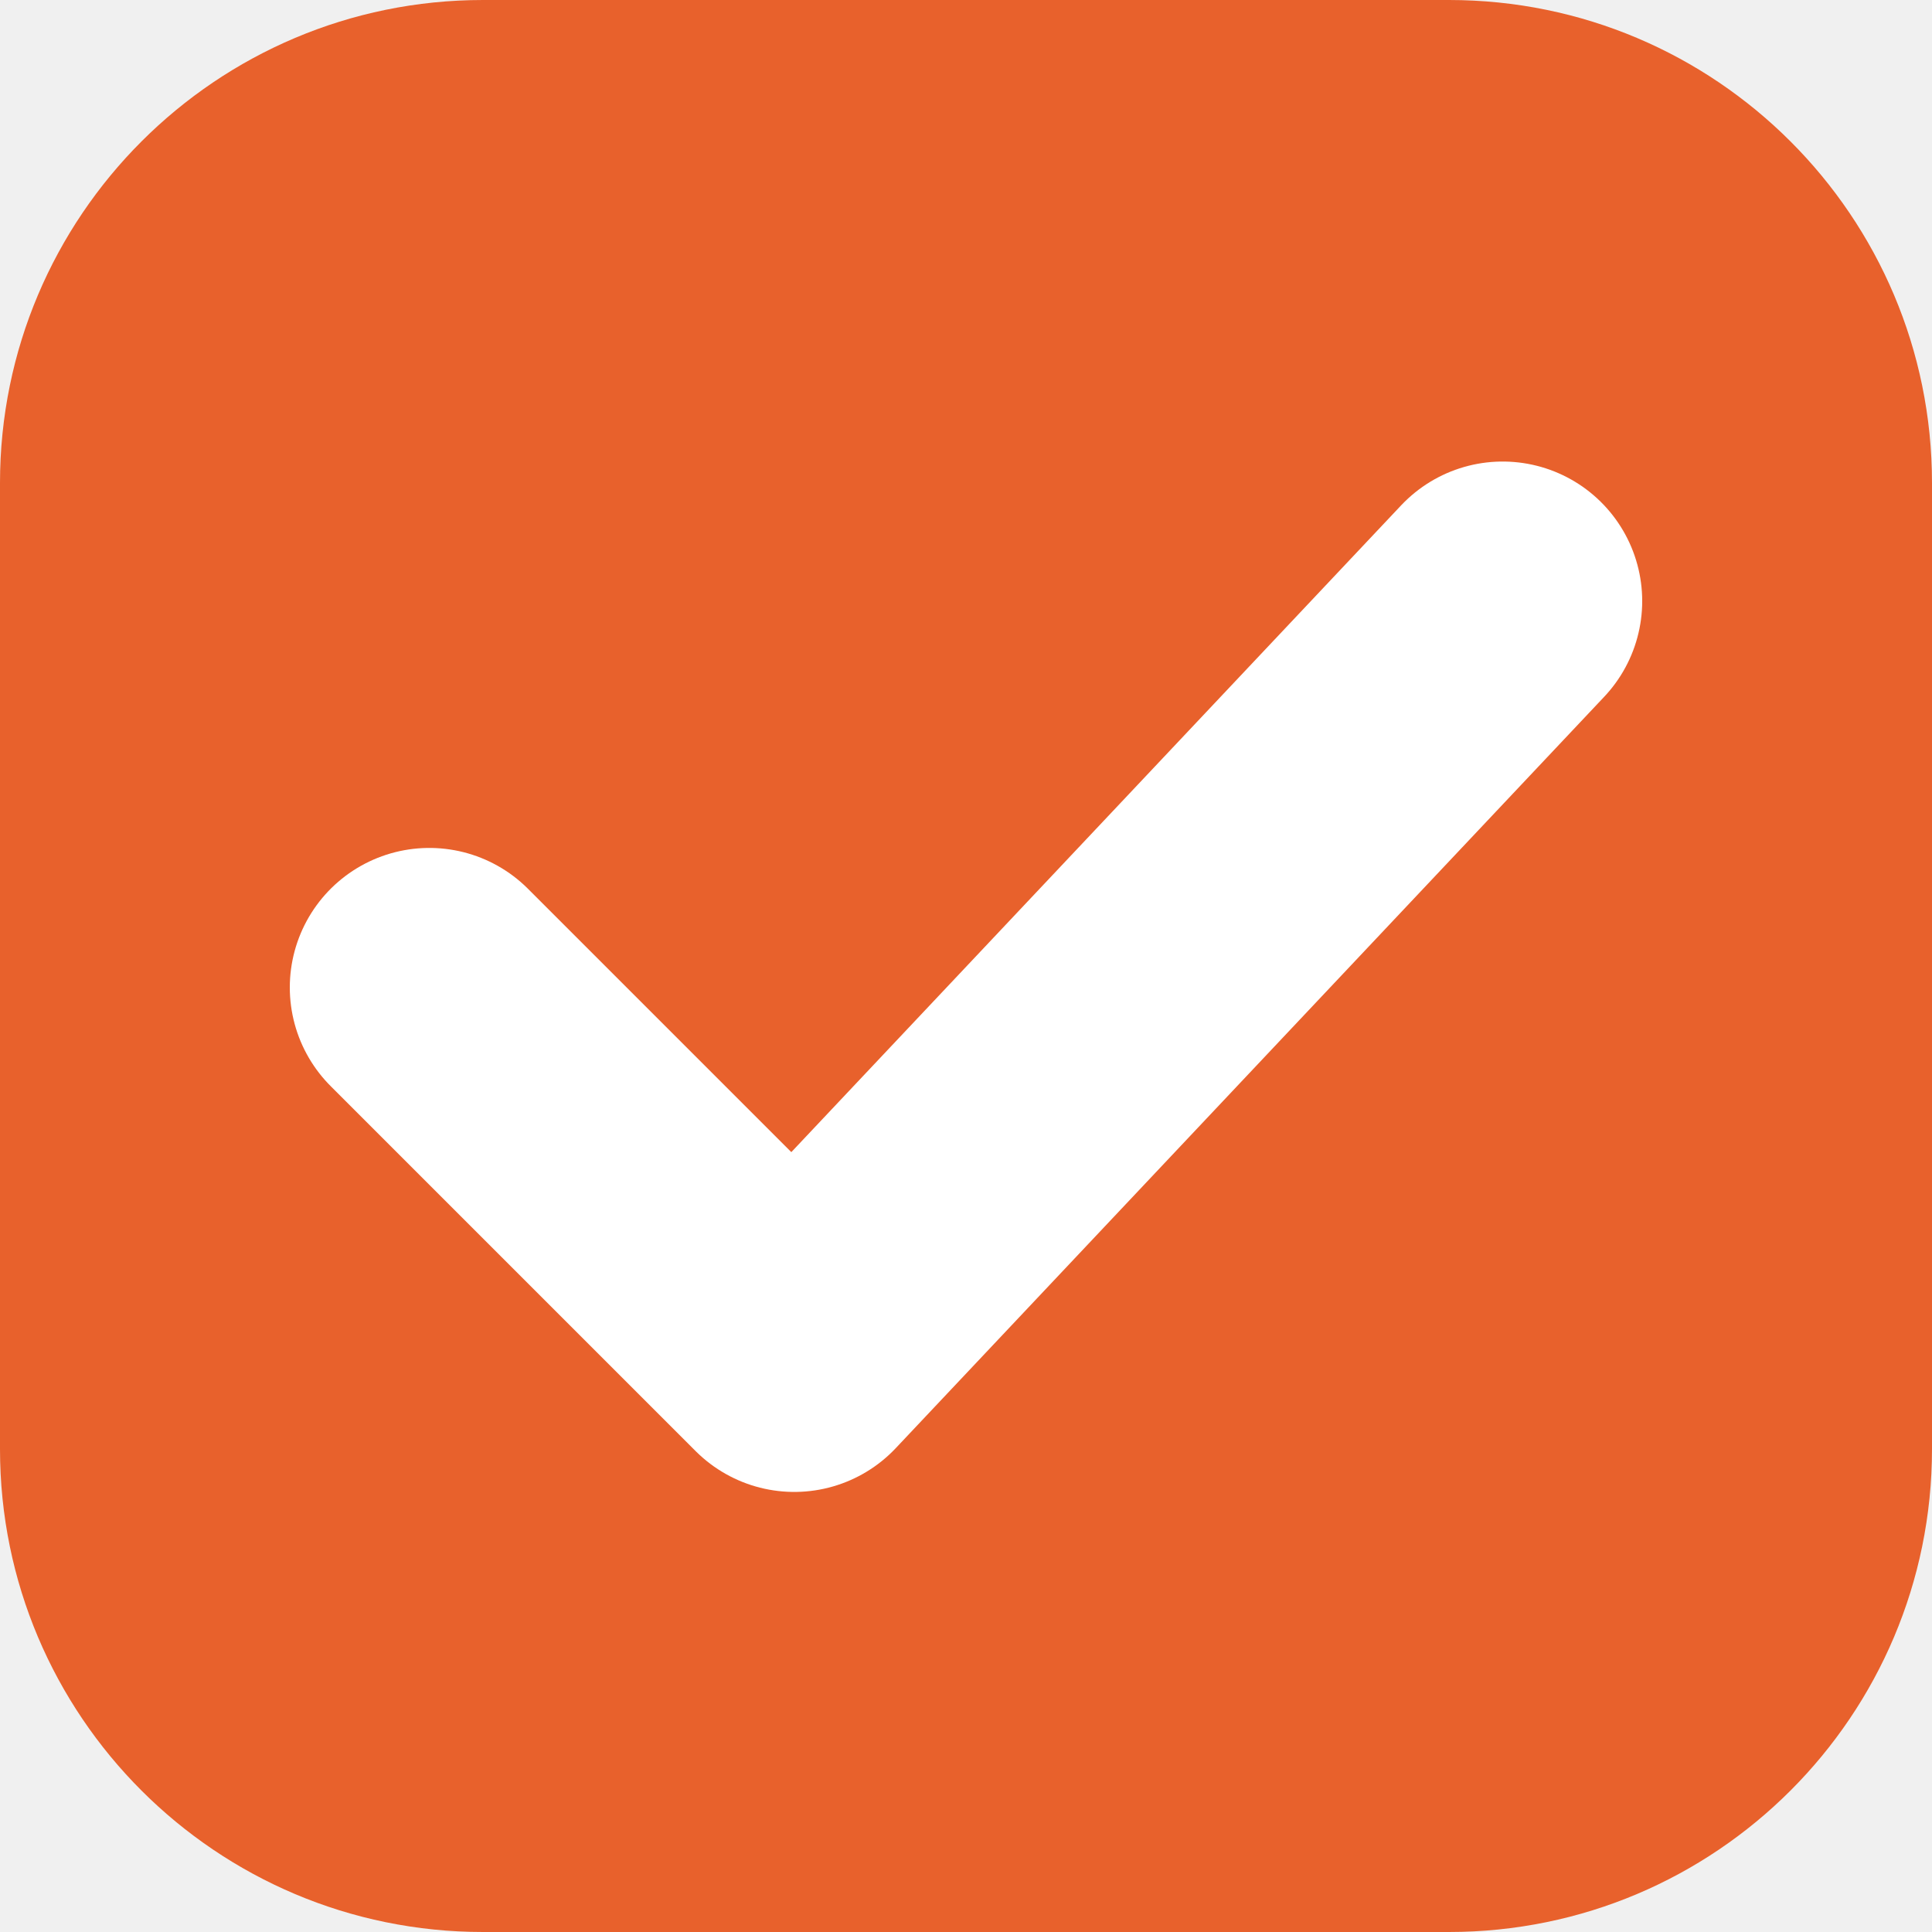
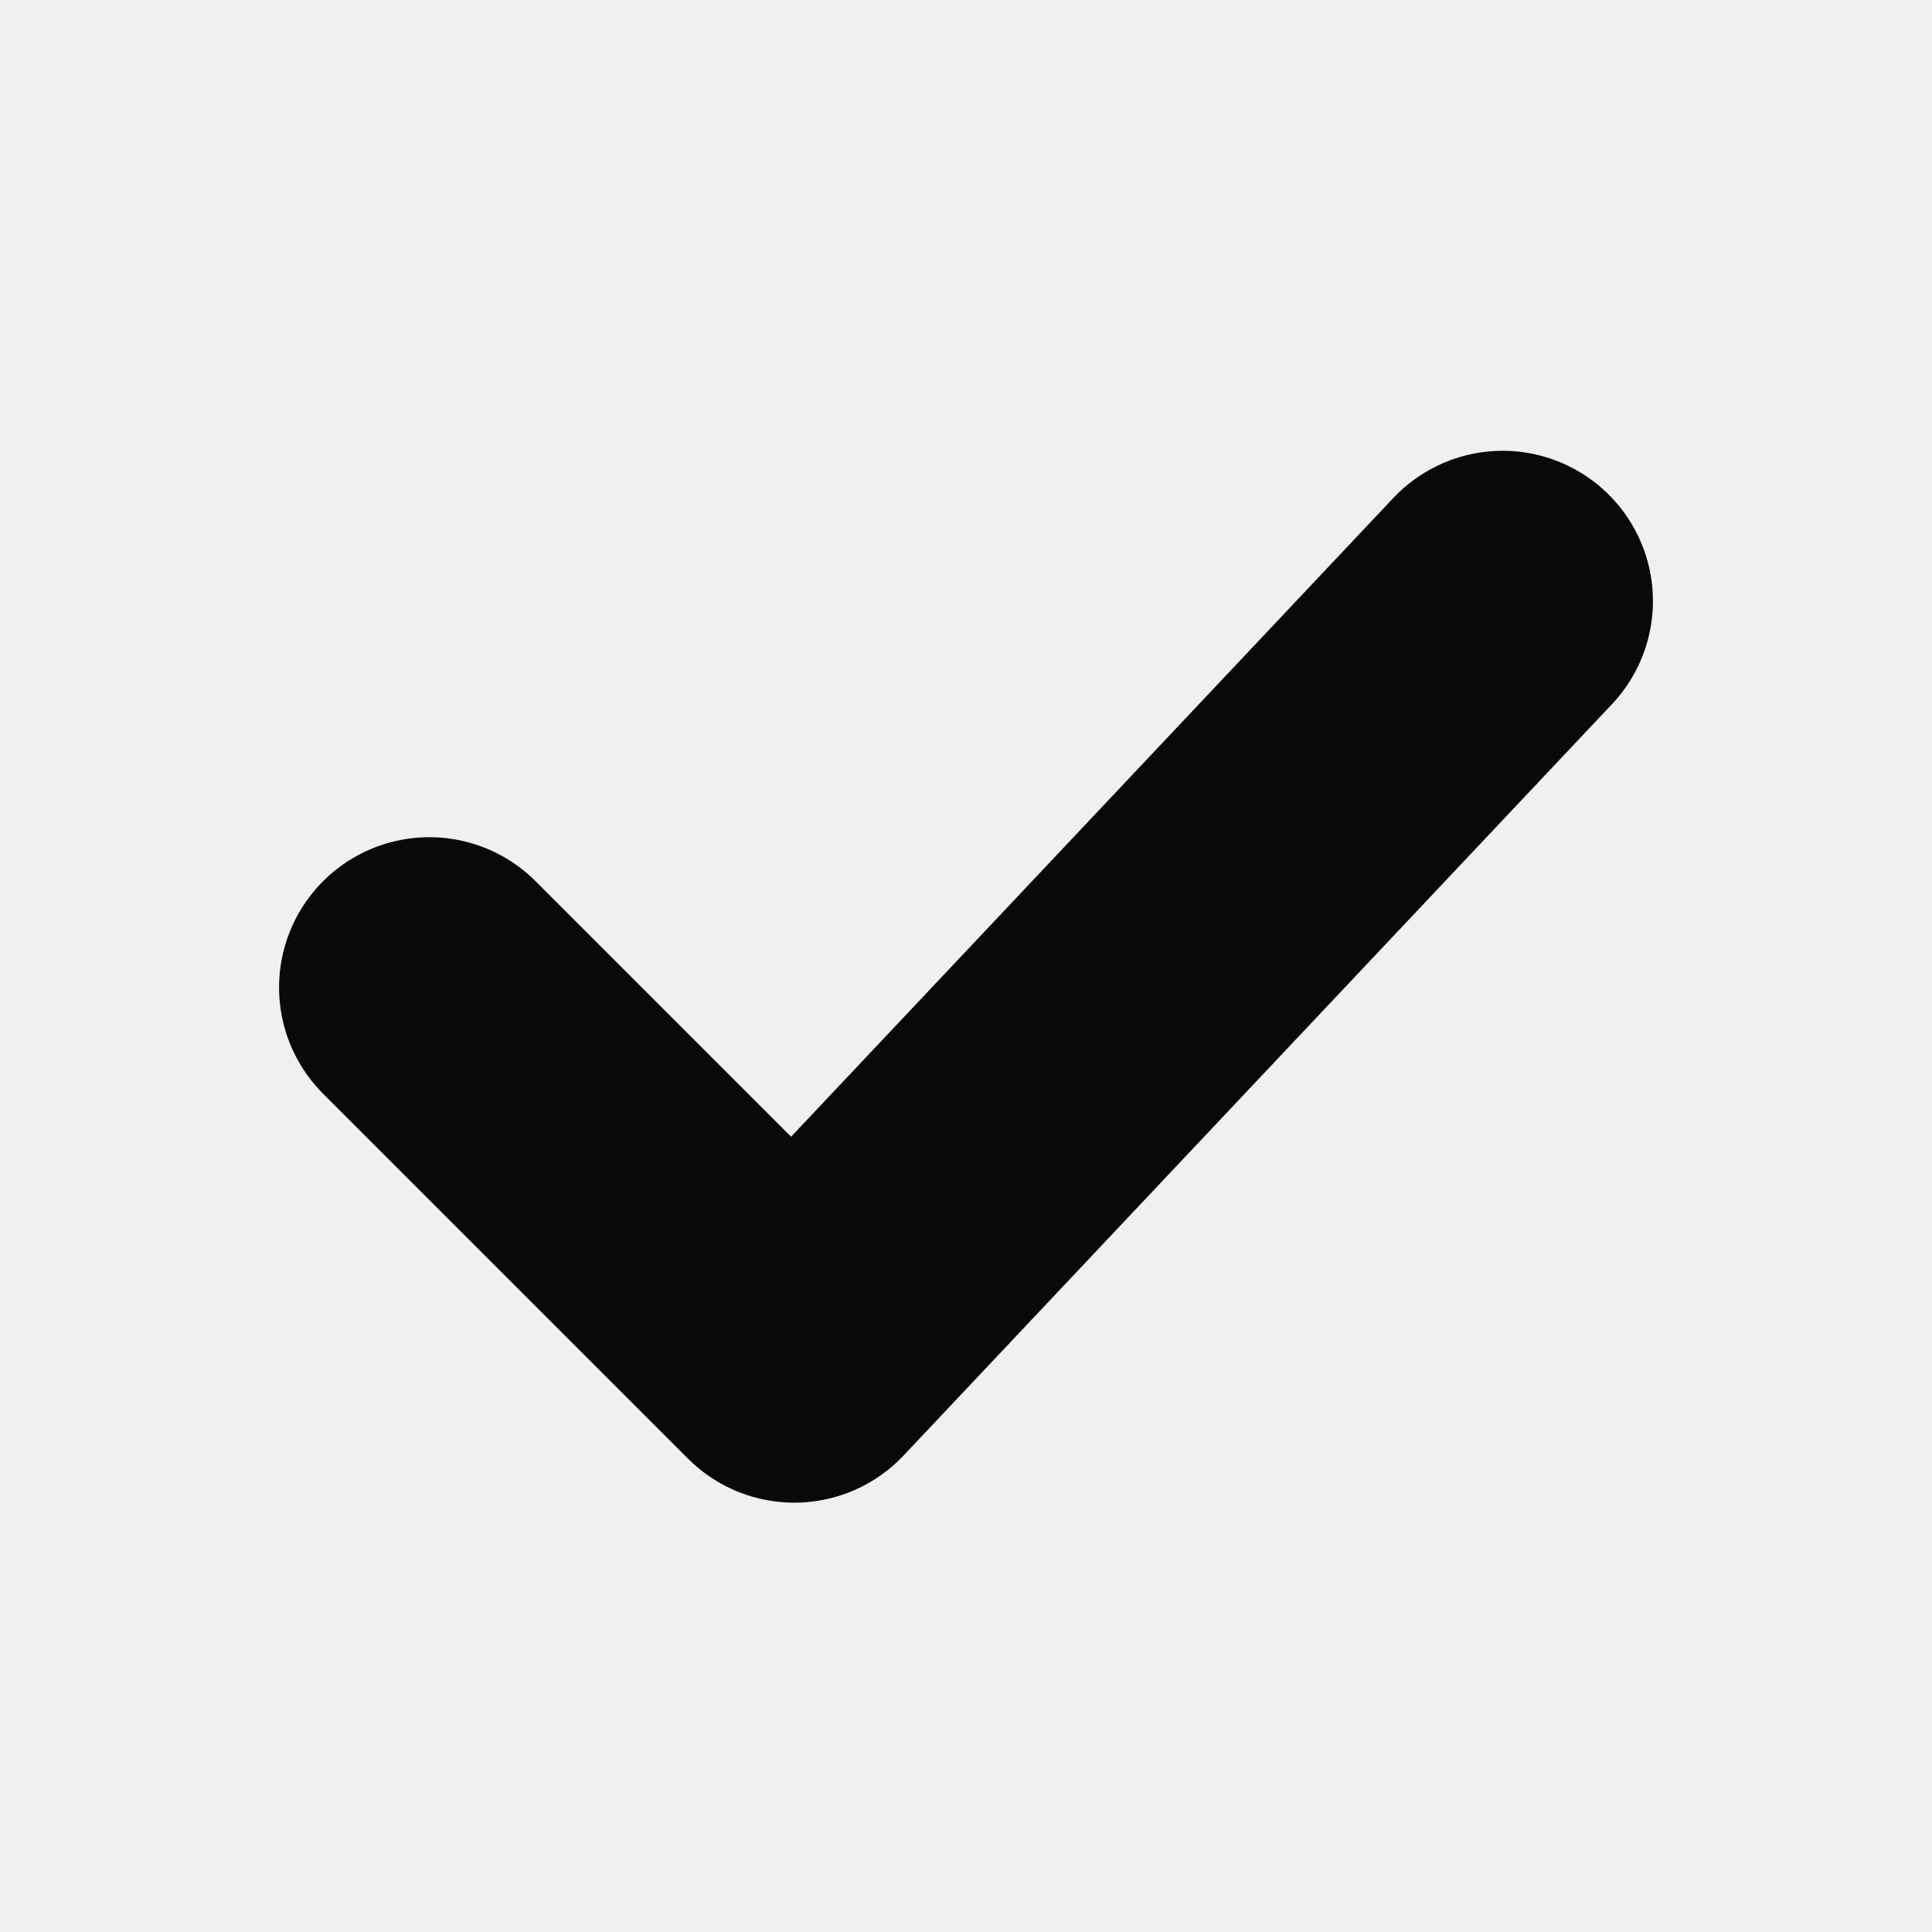
<svg xmlns="http://www.w3.org/2000/svg" viewBox="0 0 18 18" width="18" height="18">
-   <rect x="0" y="0" width="18" height="18" rx="4.5" fill="#E8612C" />
-   <path d="M 4.0 9.2 L 7.4 12.6 L 14.0 5.6" fill="none" stroke="#FFFFFF" stroke-width="2.6" stroke-linecap="round" stroke-linejoin="round" />
+   <path d="M 4.0 9.2 L 7.4 12.6 L 14.0 5.6" fill="none" stroke="#09090B" stroke-width="2.8" stroke-linecap="round" stroke-linejoin="round" />
</svg>
